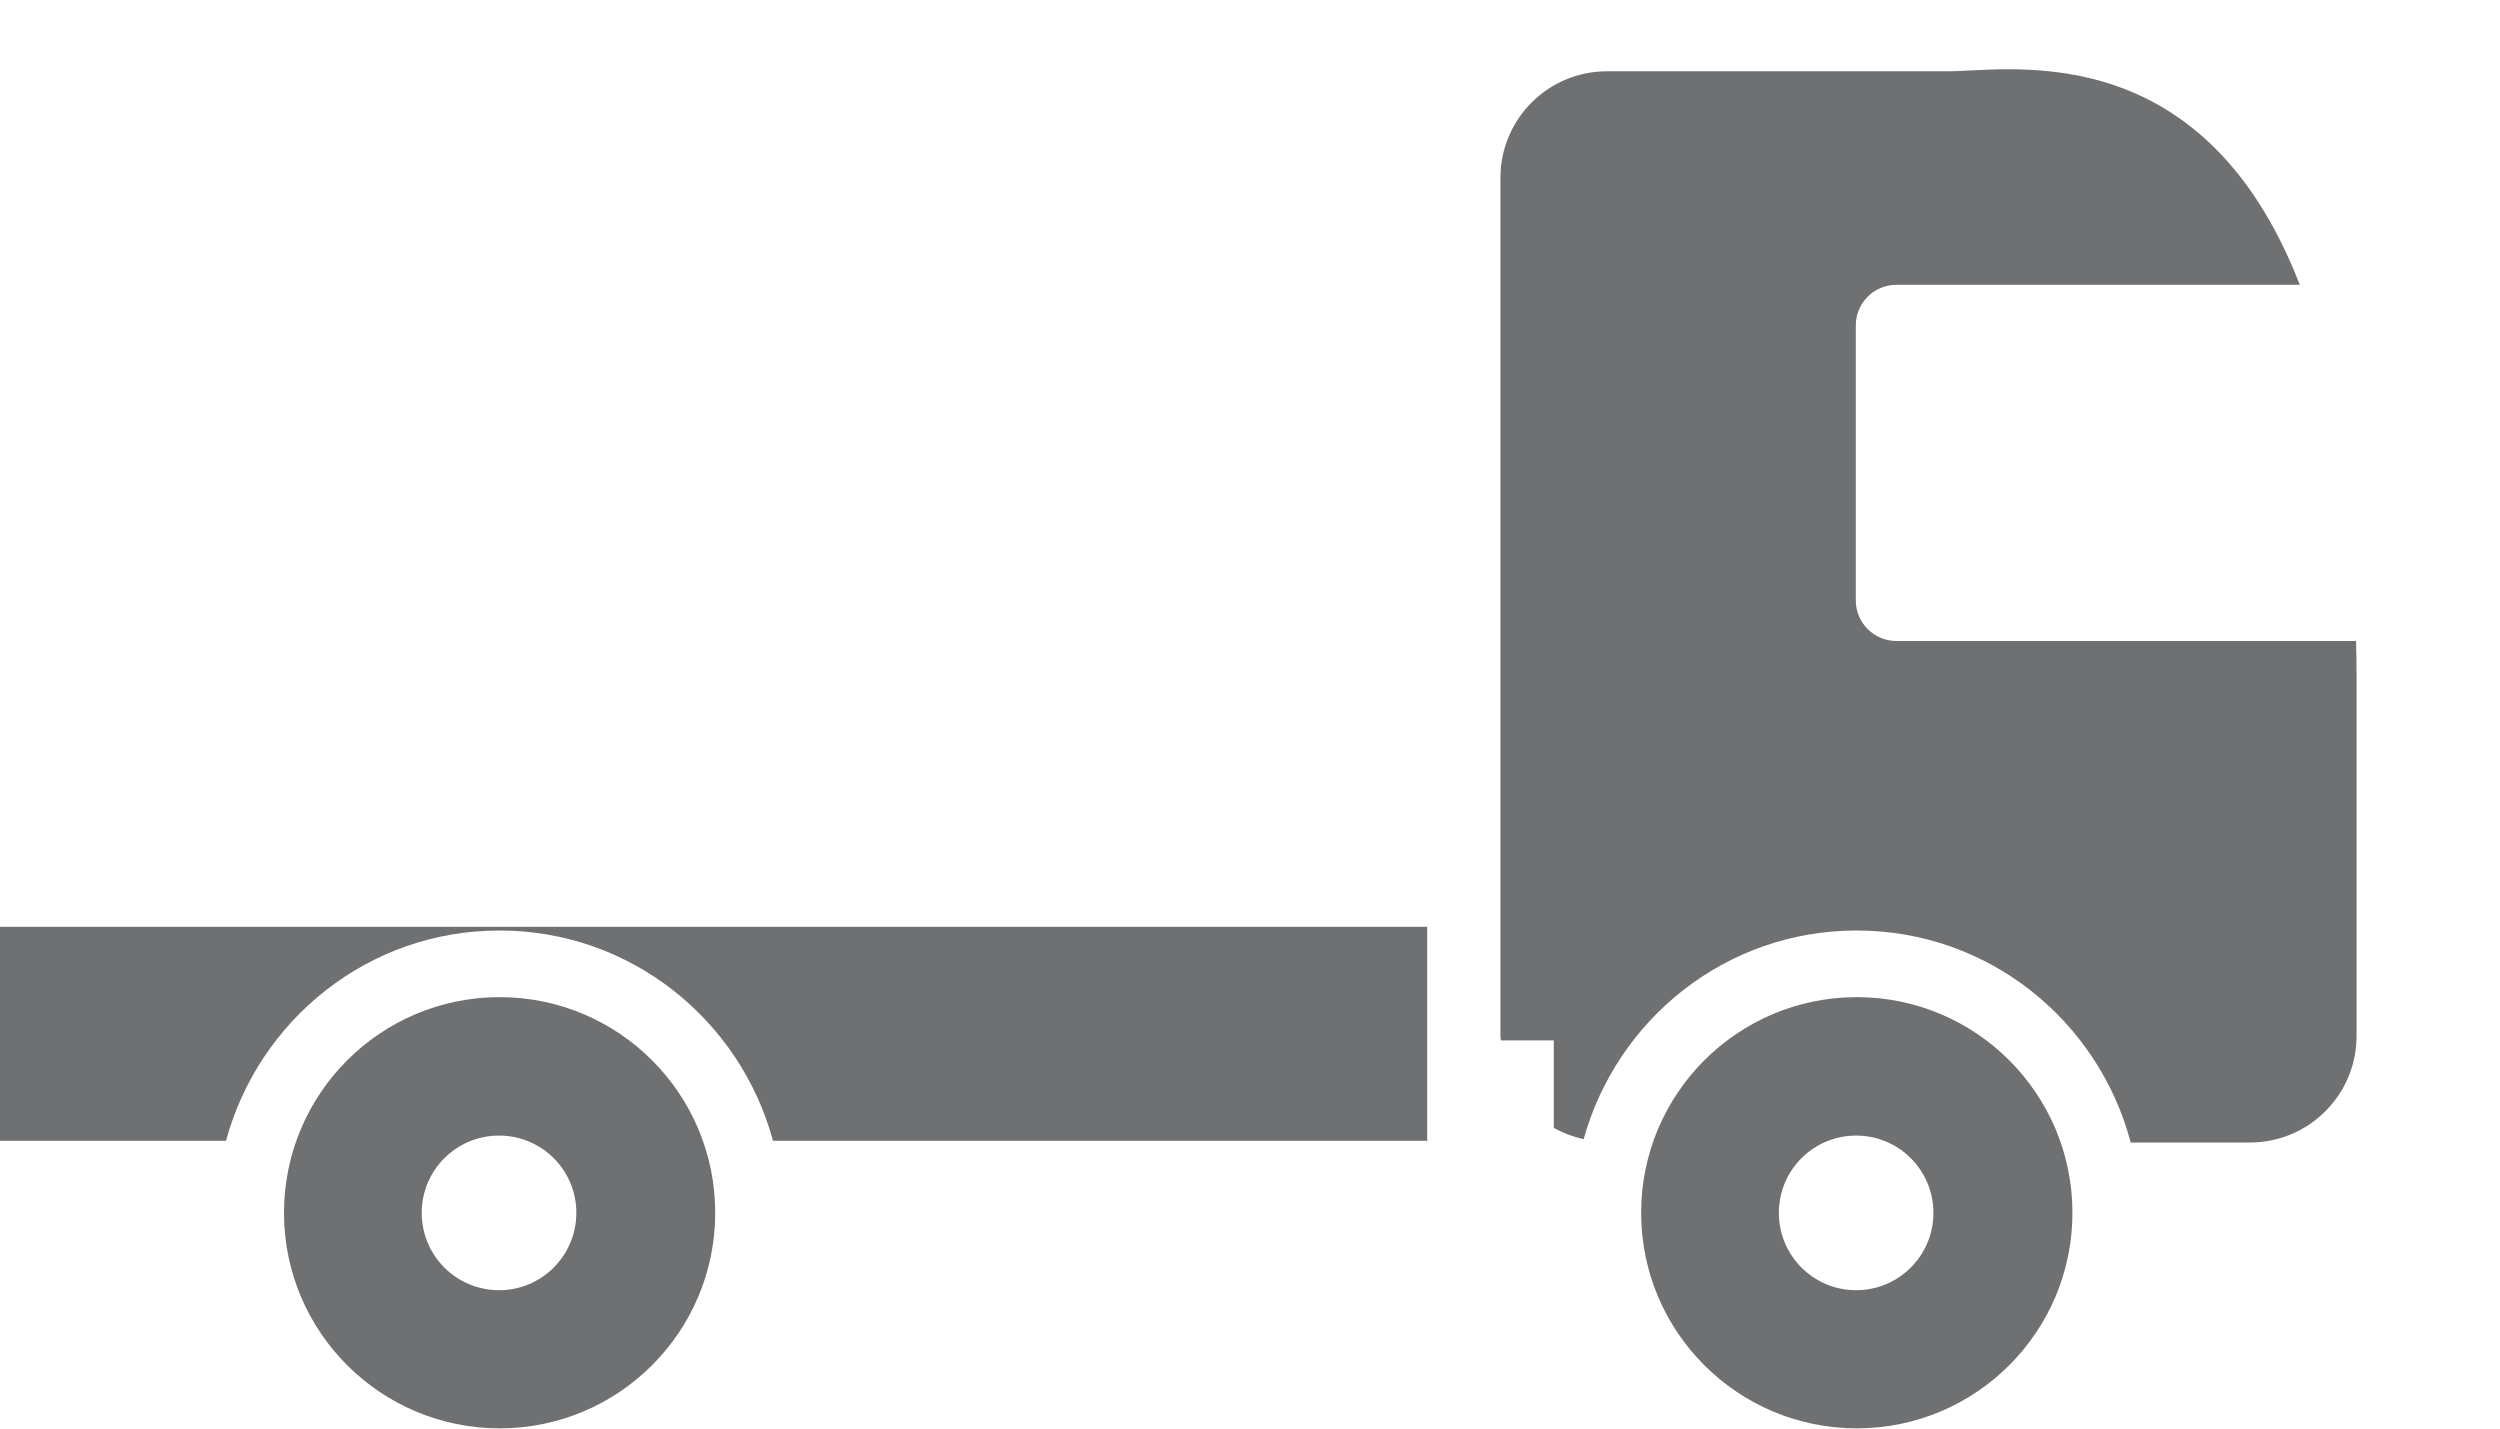
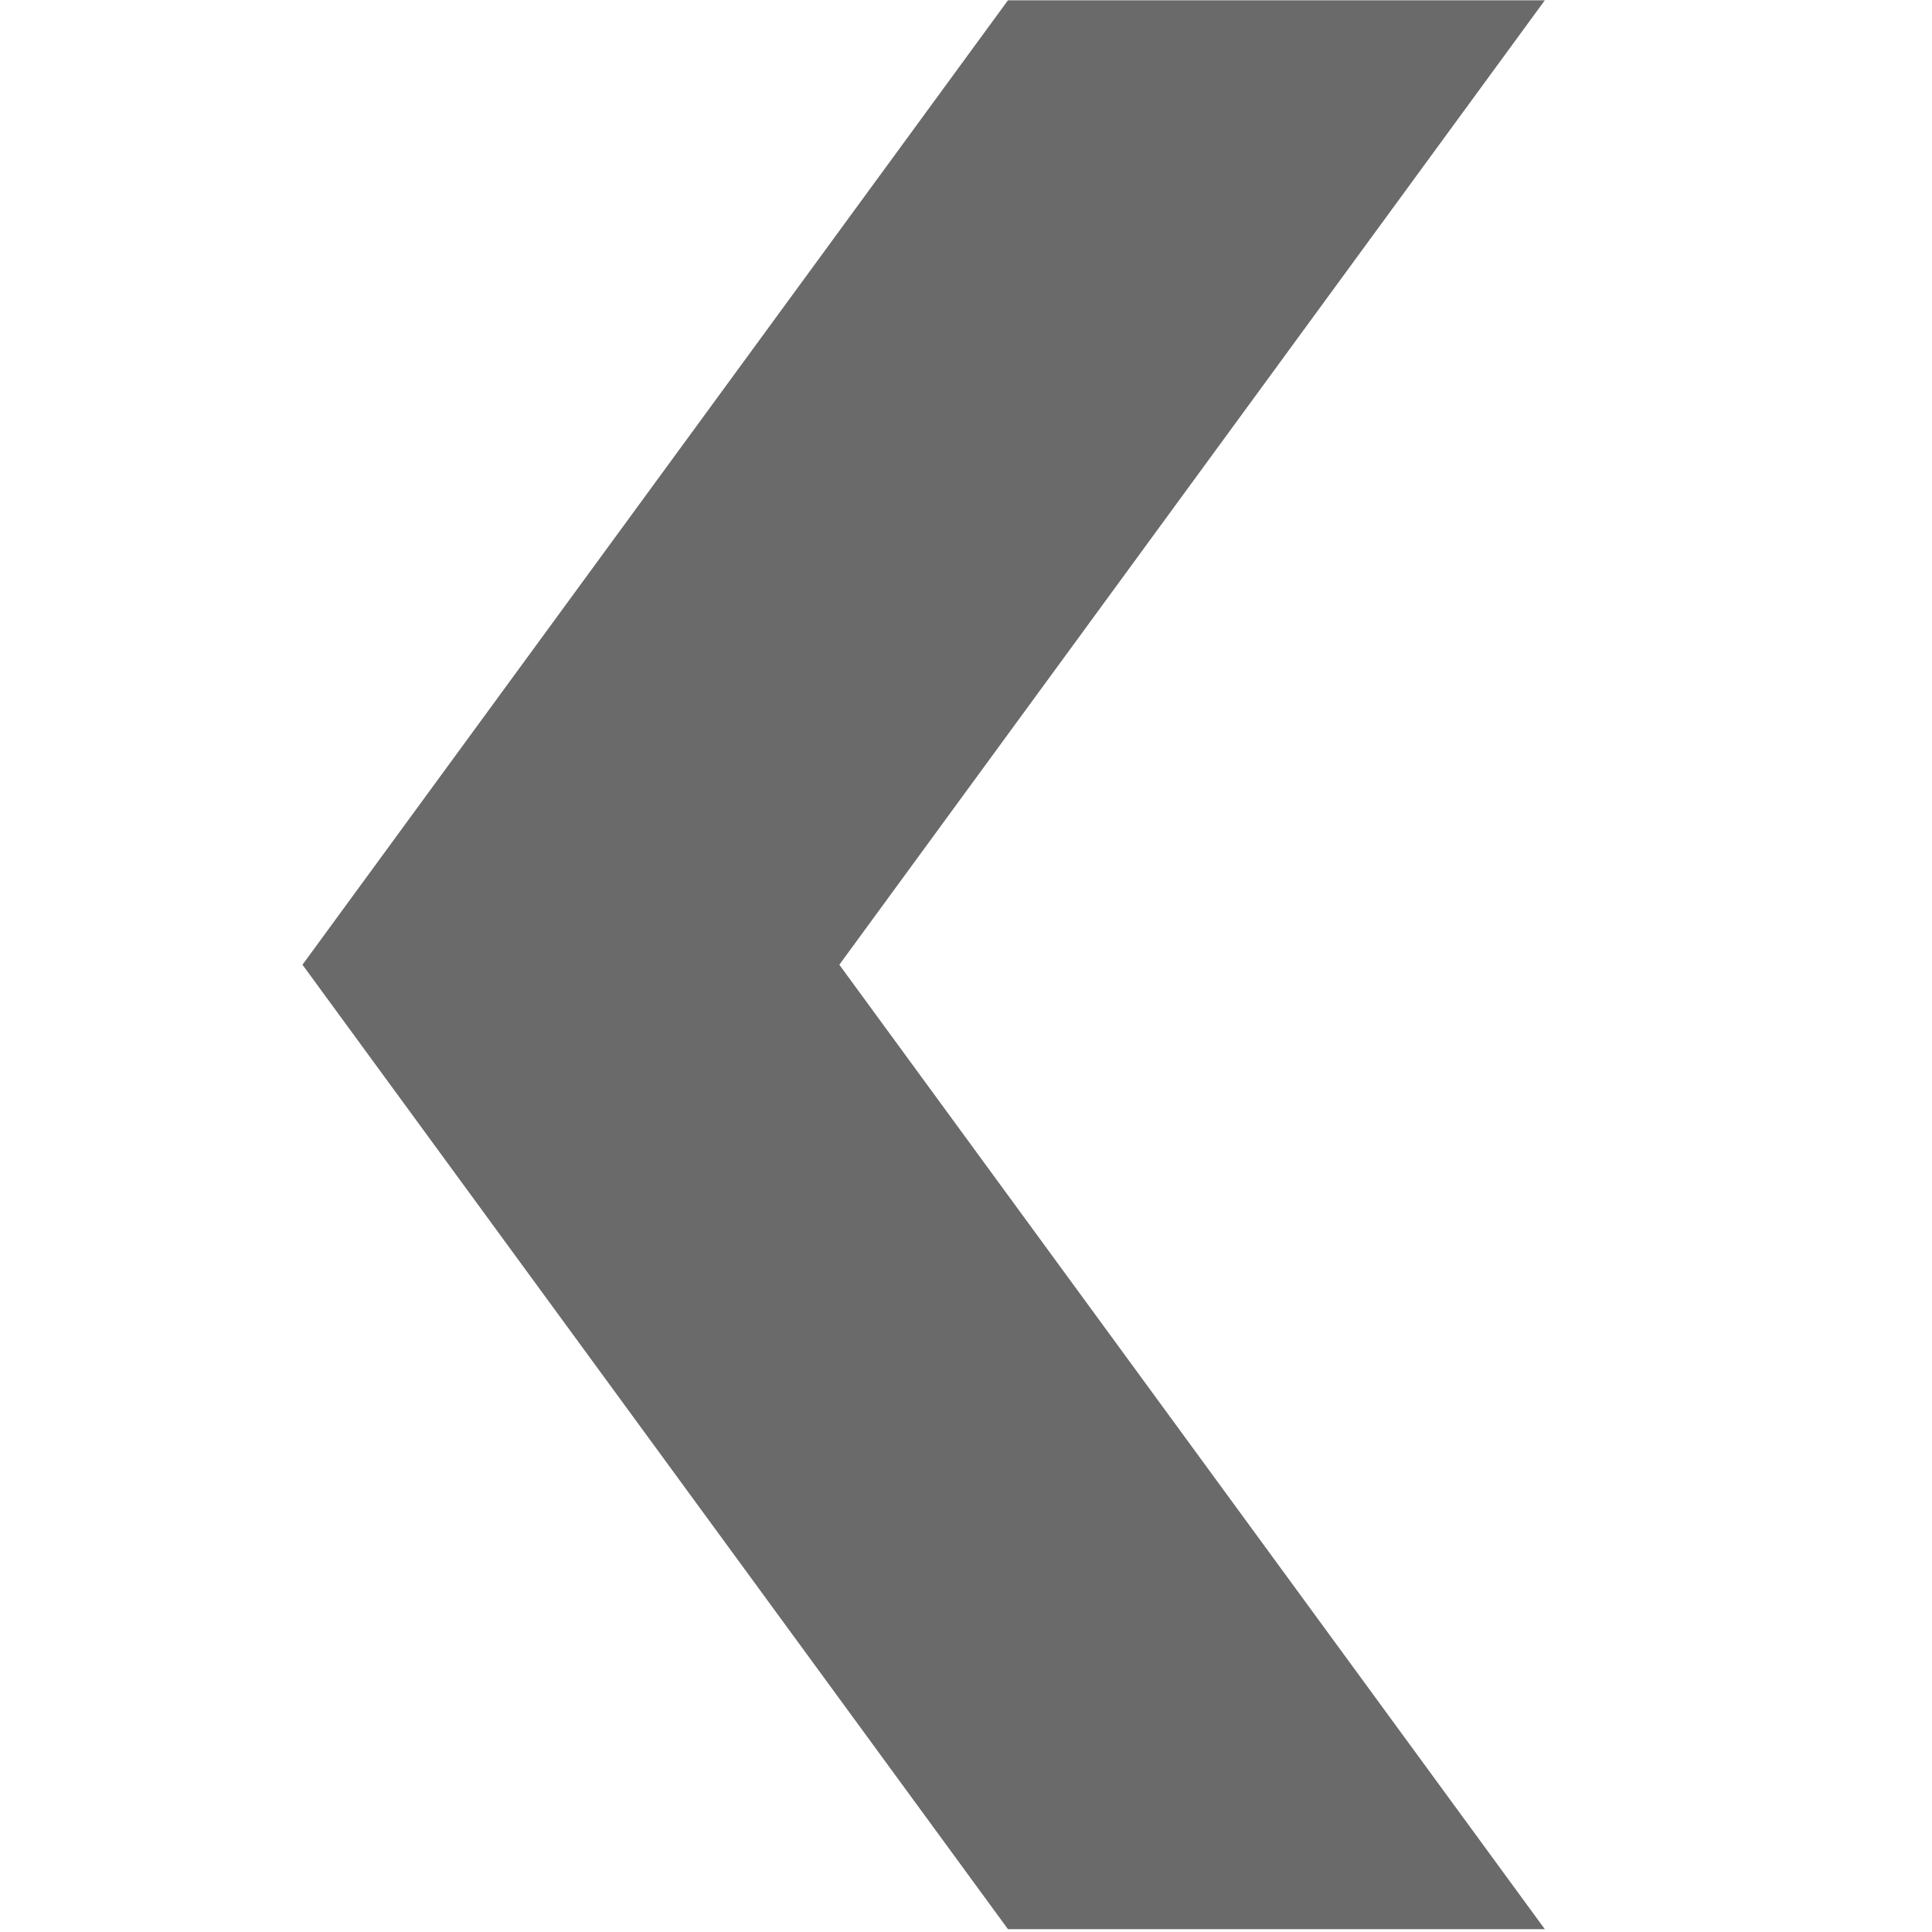
- <svg xmlns="http://www.w3.org/2000/svg" version="1.1" id="形状_113_副本_8_1_" x="0px" y="0px" width="35px" height="20px" viewBox="0 0 35 20" enable-background="new 0 0 35 20" xml:space="preserve">
-   <g id="形状_113_副本_8">
+ <svg xmlns="http://www.w3.org/2000/svg" version="1.1" id="形状_17_1_" x="0px" y="0px" width="32px" height="32px" viewBox="0 0 32 32" enable-background="new 0 0 32 32" xml:space="preserve">
+   <g id="形状_17">
    <g>
-       <path fill-rule="evenodd" clip-rule="evenodd" fill="#6E7072" d="M6.995,13.96c-1.667,0-3.019,1.352-3.019,3.019    s1.352,3.018,3.019,3.018s3.018-1.351,3.018-3.018S8.662,13.96,6.995,13.96z M6.987,18.063c-0.598,0-1.083-0.484-1.083-1.083    c0-0.598,0.484-1.082,1.083-1.082c0.598,0,1.082,0.484,1.082,1.082C8.069,17.578,7.584,18.063,6.987,18.063z M-0.012,15.971h3.176    c0.459-1.692,1.99-2.944,3.829-2.944c1.838,0,3.37,1.252,3.829,2.944h9.159v-2.996H-0.012V15.971z M32.985,8.974H26.55    c-0.315,0-0.569-0.256-0.569-0.57V4.557c0-0.315,0.254-0.57,0.569-0.57h5.647c-1.387-3.579-4.177-2.97-4.969-2.989h-4.731    c-0.823,0-1.491,0.668-1.491,1.491v12.014c0,0.021,0.006,0.042,0.007,0.063h0.74v1.223c0.128,0.075,0.271,0.125,0.418,0.16    c0.467-1.681,1.992-2.922,3.822-2.922c1.847,0,3.386,1.263,3.837,2.968h1.67c0.824,0,1.492-0.668,1.492-1.492V9.427    C32.992,9.271,32.987,9.125,32.985,8.974z M25.995,13.96c-1.667,0-3.019,1.352-3.019,3.019s1.352,3.018,3.019,3.018    s3.019-1.351,3.019-3.018S27.662,13.96,25.995,13.96z M25.986,18.063c-0.598,0-1.082-0.484-1.082-1.083    c0-0.598,0.484-1.082,1.082-1.082s1.082,0.484,1.082,1.082C27.068,17.578,26.584,18.063,25.986,18.063z" />
+       <polygon fill="#6A6A6A" points="25.587,0.005 16.695,0.005 5.01,15.979 16.695,31.953 25.587,31.953 13.902,15.979   " />
    </g>
  </g>
</svg>
